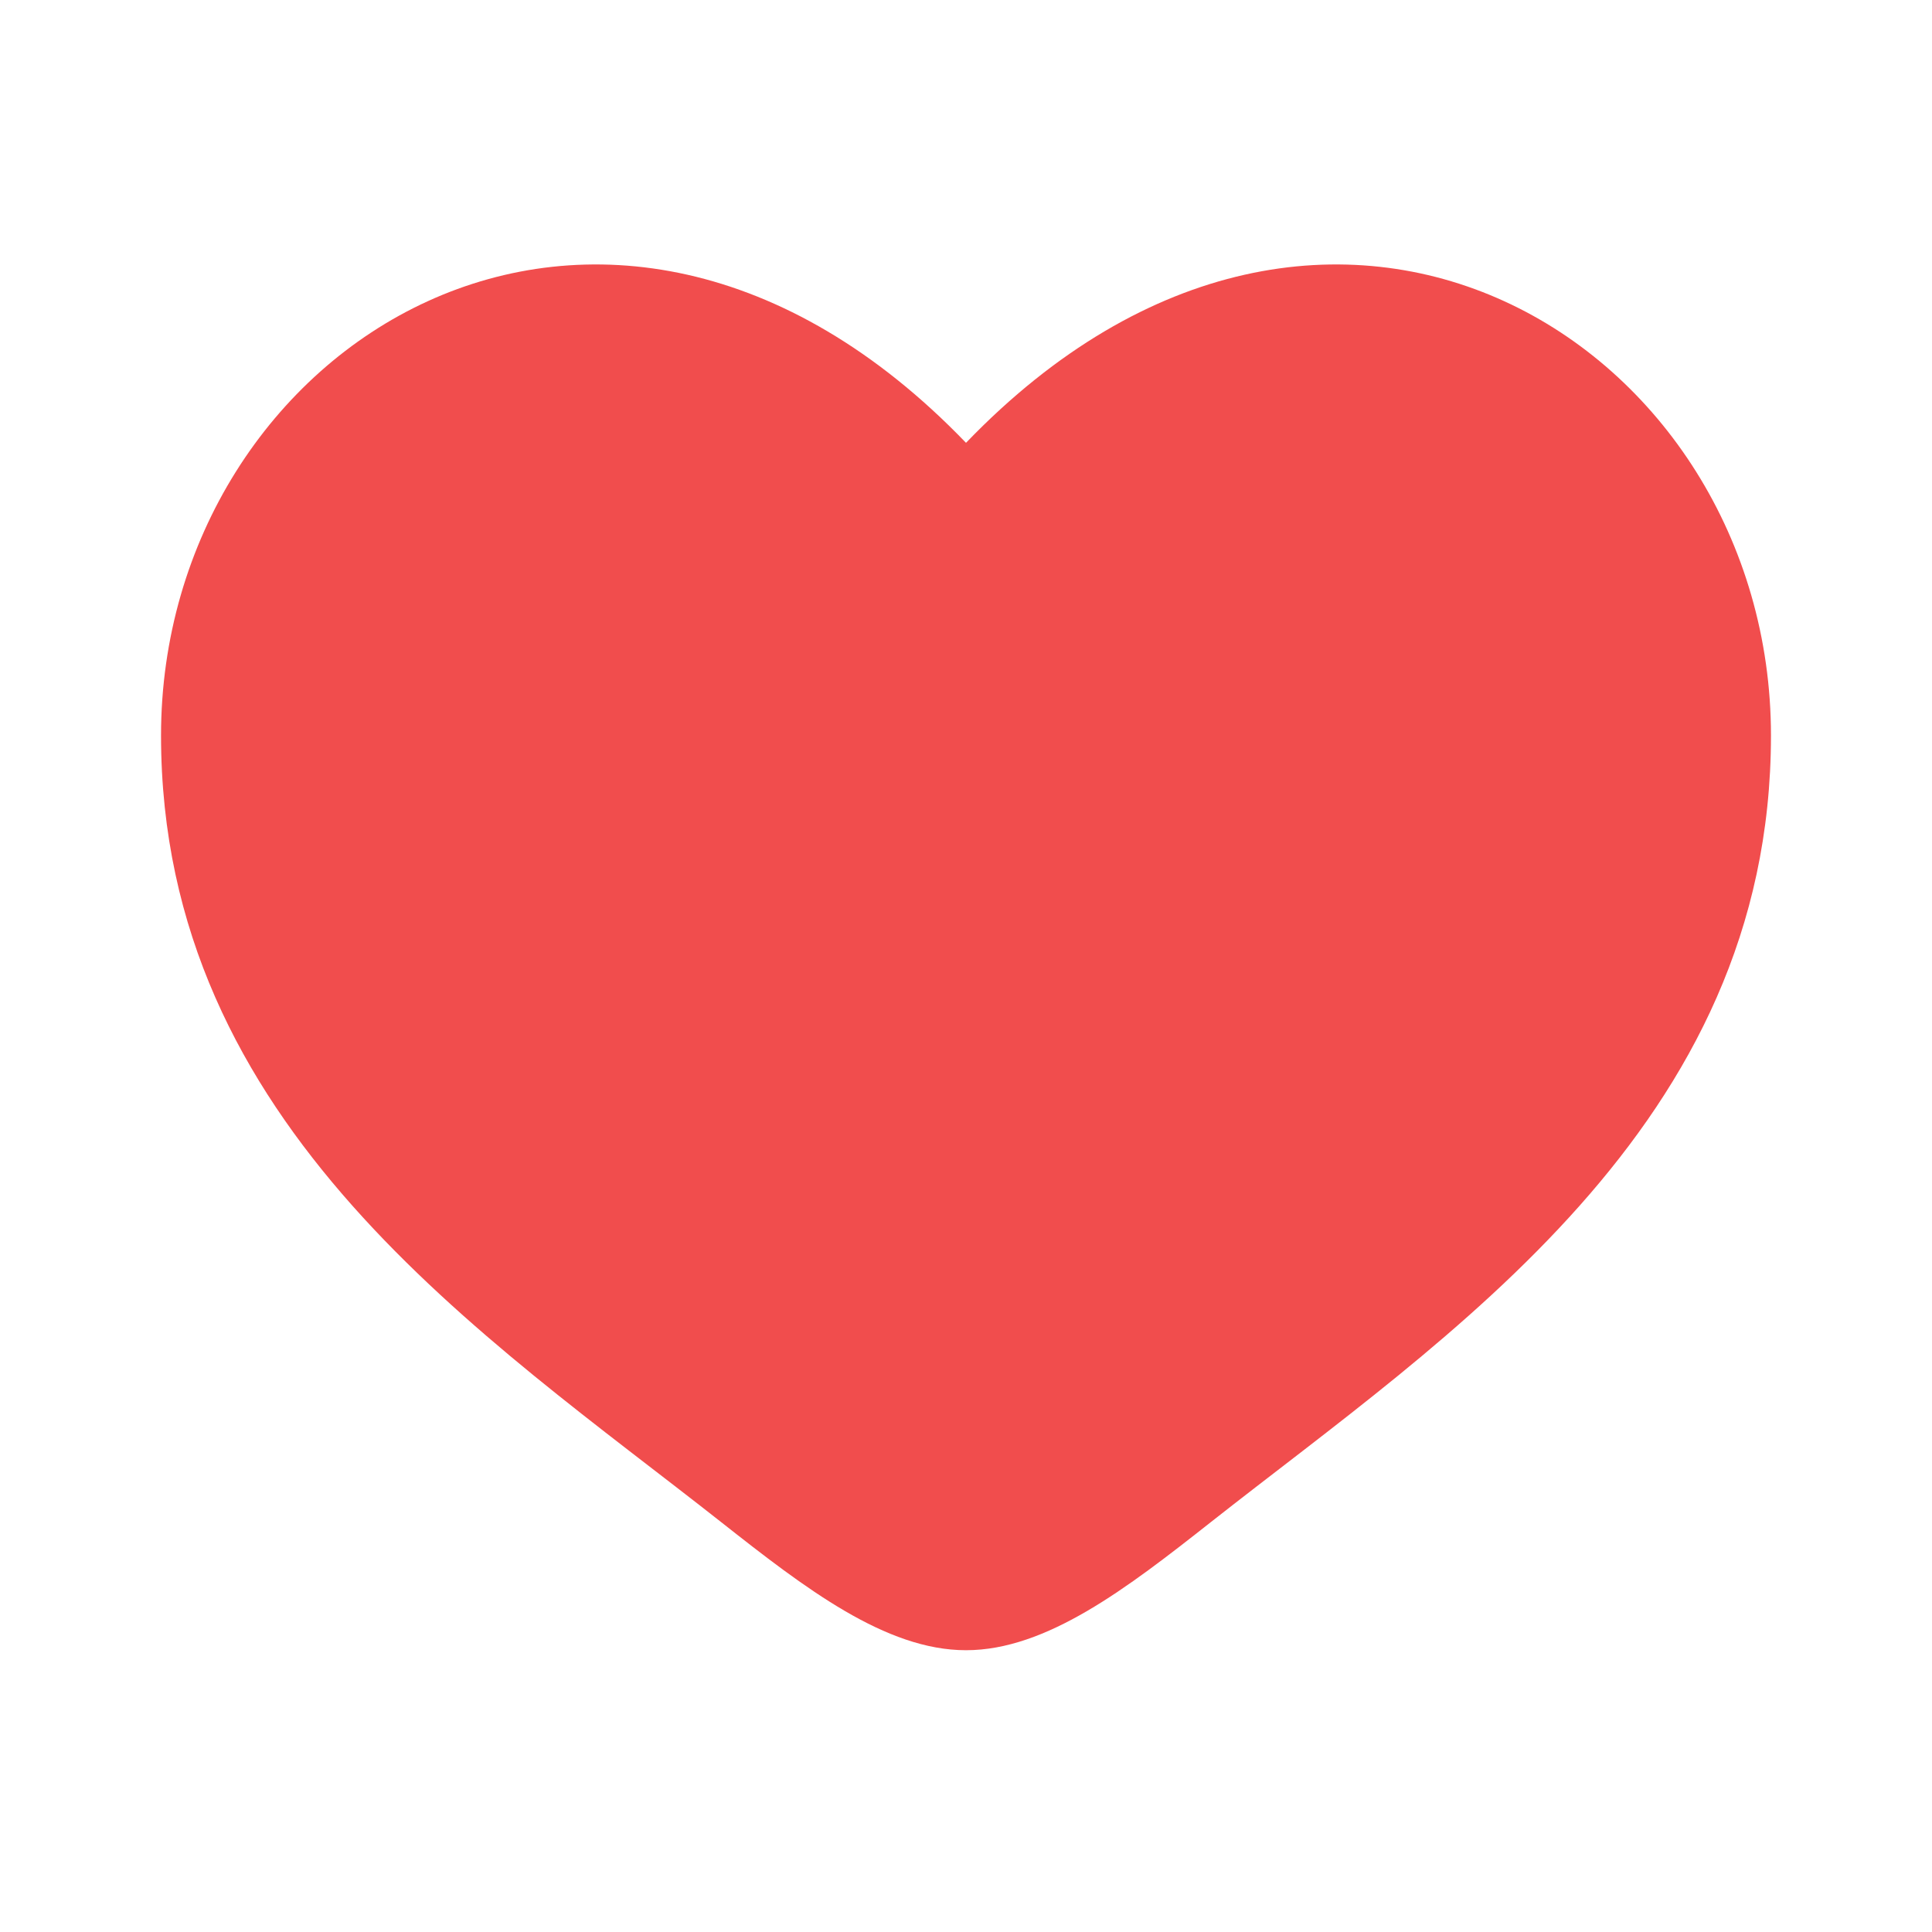
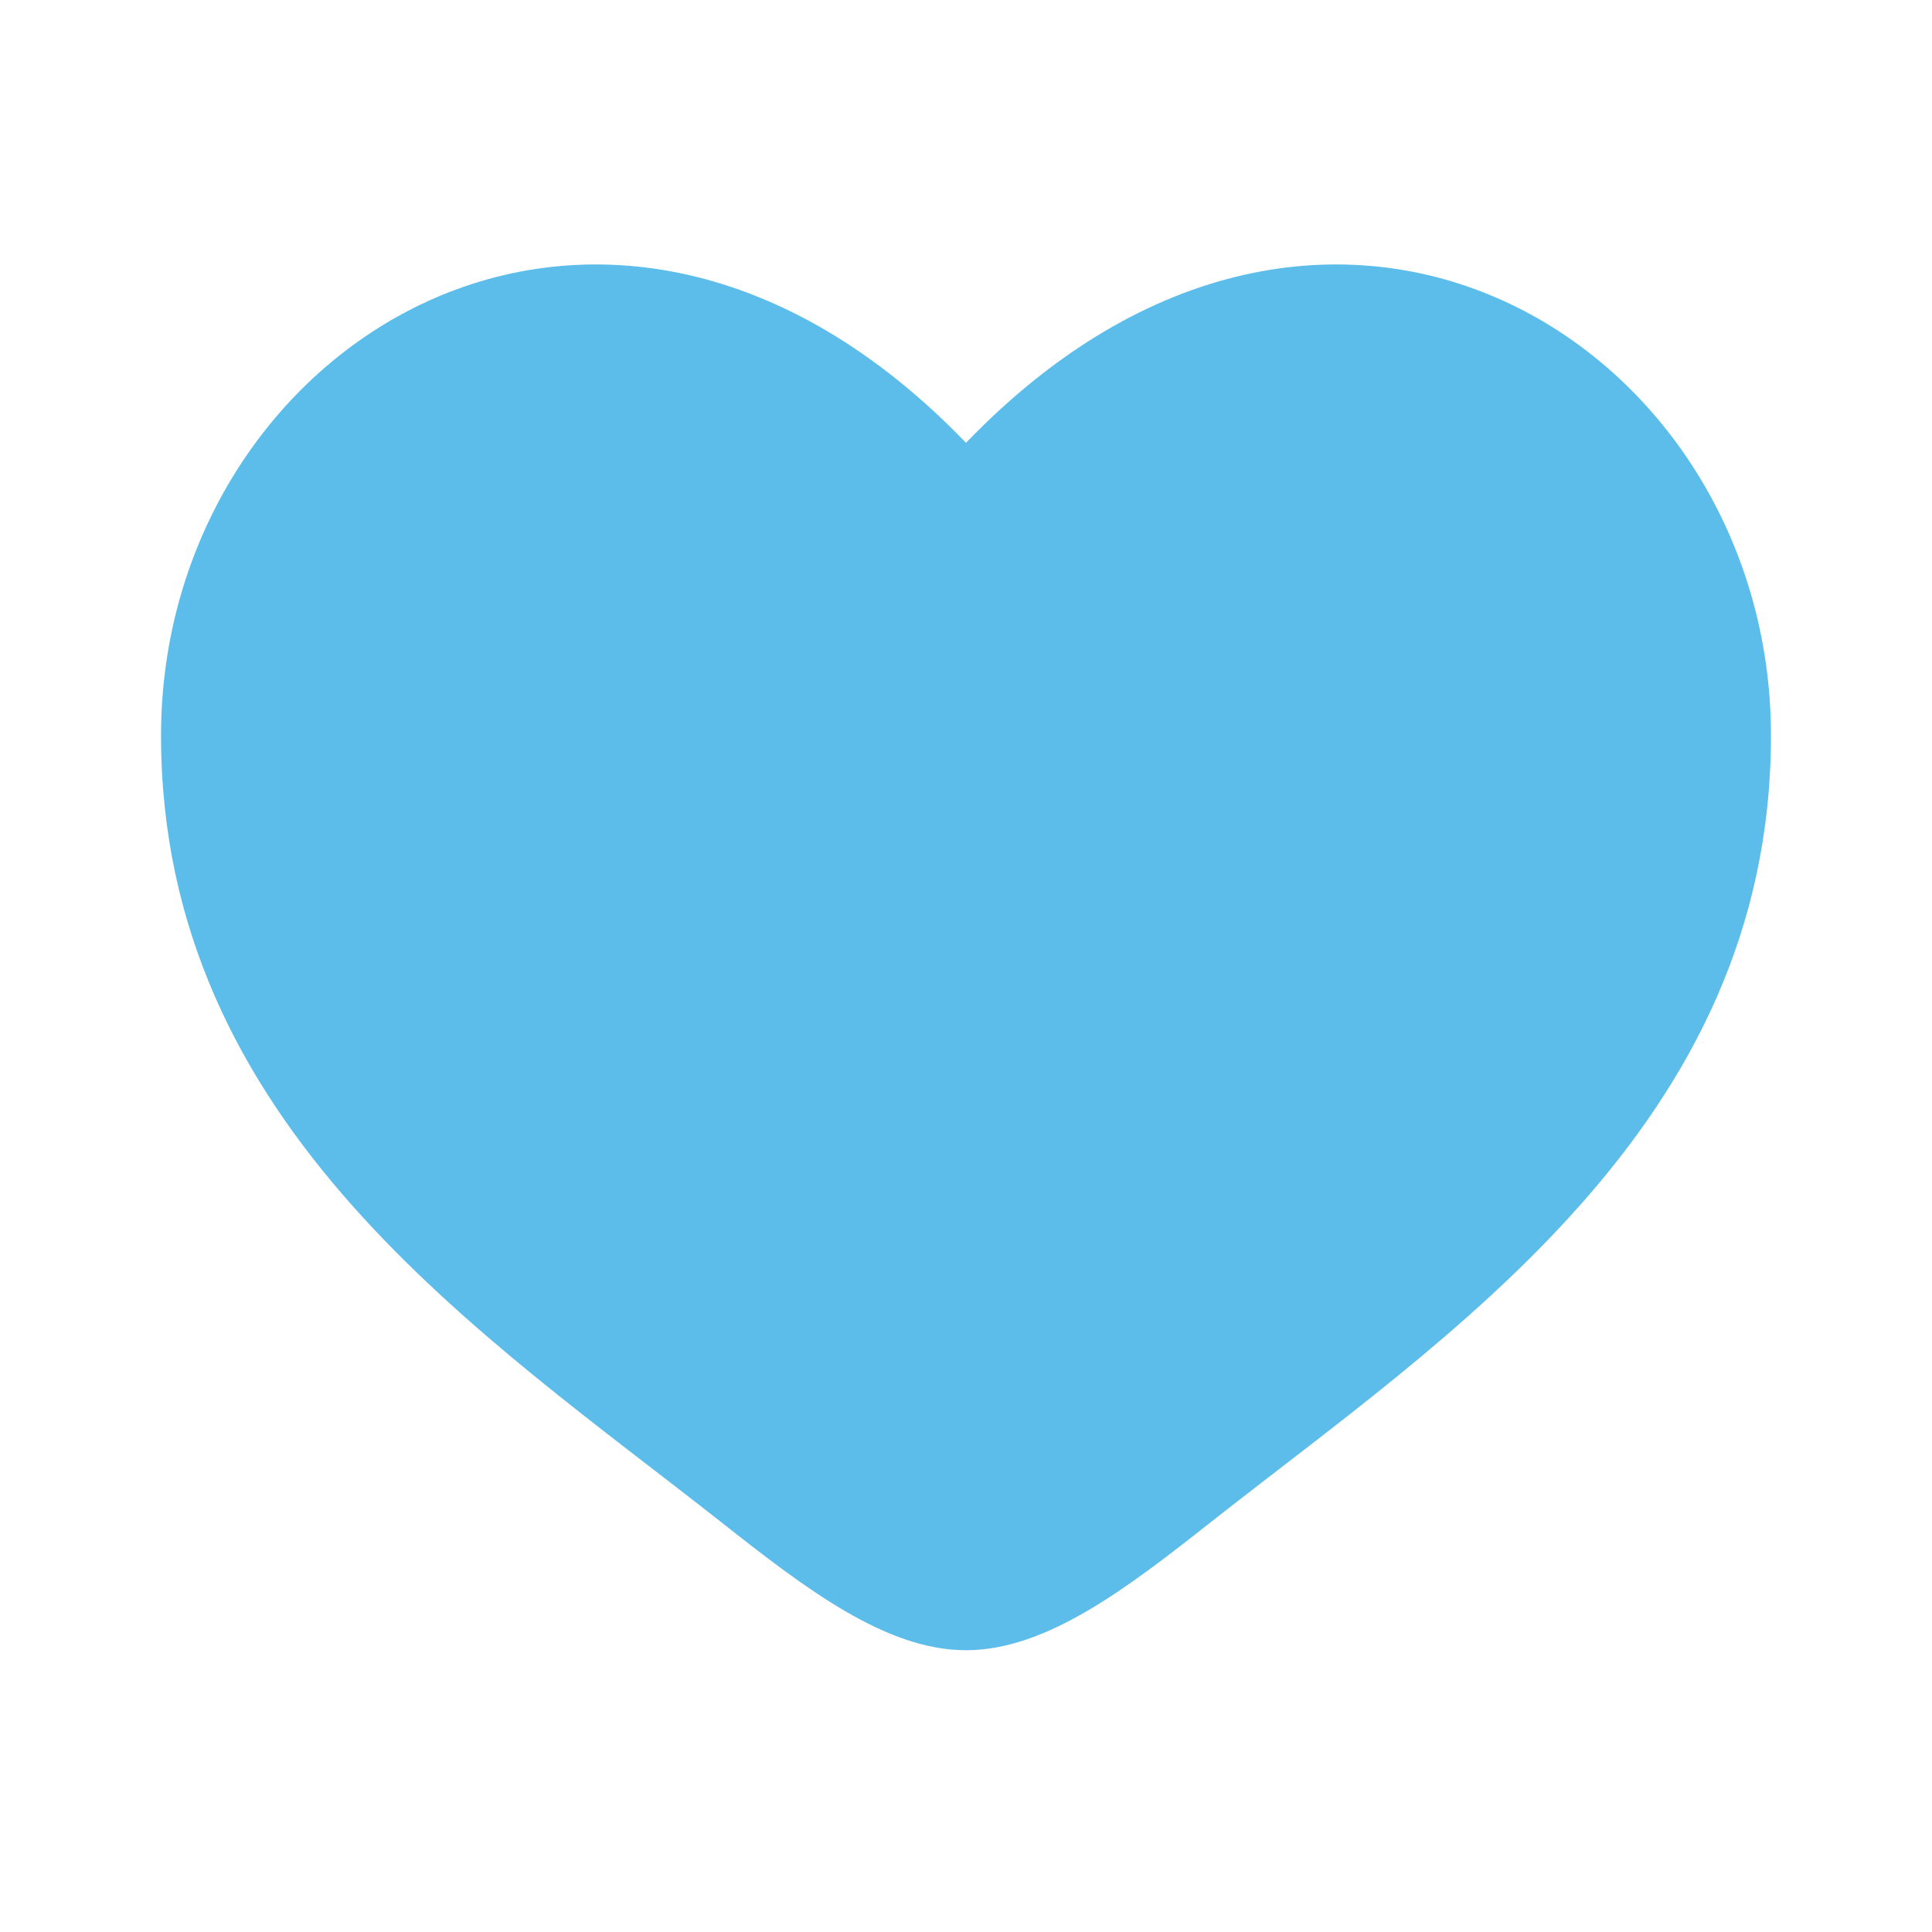
<svg xmlns="http://www.w3.org/2000/svg" width="20" height="20" viewBox="0 0 20 20" fill="none">
-   <path d="M1.667 7.614C1.667 11.667 5.016 13.826 7.468 15.759C8.333 16.441 9.167 17.083 10 17.083C10.833 17.083 11.667 16.441 12.532 15.759C14.984 13.826 18.333 11.667 18.333 7.614C18.333 3.562 13.75 0.688 10 4.584C6.25 0.688 1.667 3.562 1.667 7.614Z" fill="#F14D4D" />
+   <path d="M1.667 7.614C1.667 11.667 5.016 13.826 7.468 15.759C8.333 16.441 9.167 17.083 10 17.083C10.833 17.083 11.667 16.441 12.532 15.759C14.984 13.826 18.333 11.667 18.333 7.614C18.333 3.562 13.75 0.688 10 4.584C6.25 0.688 1.667 3.562 1.667 7.614Z" fill="#5cbdea" />
</svg>
